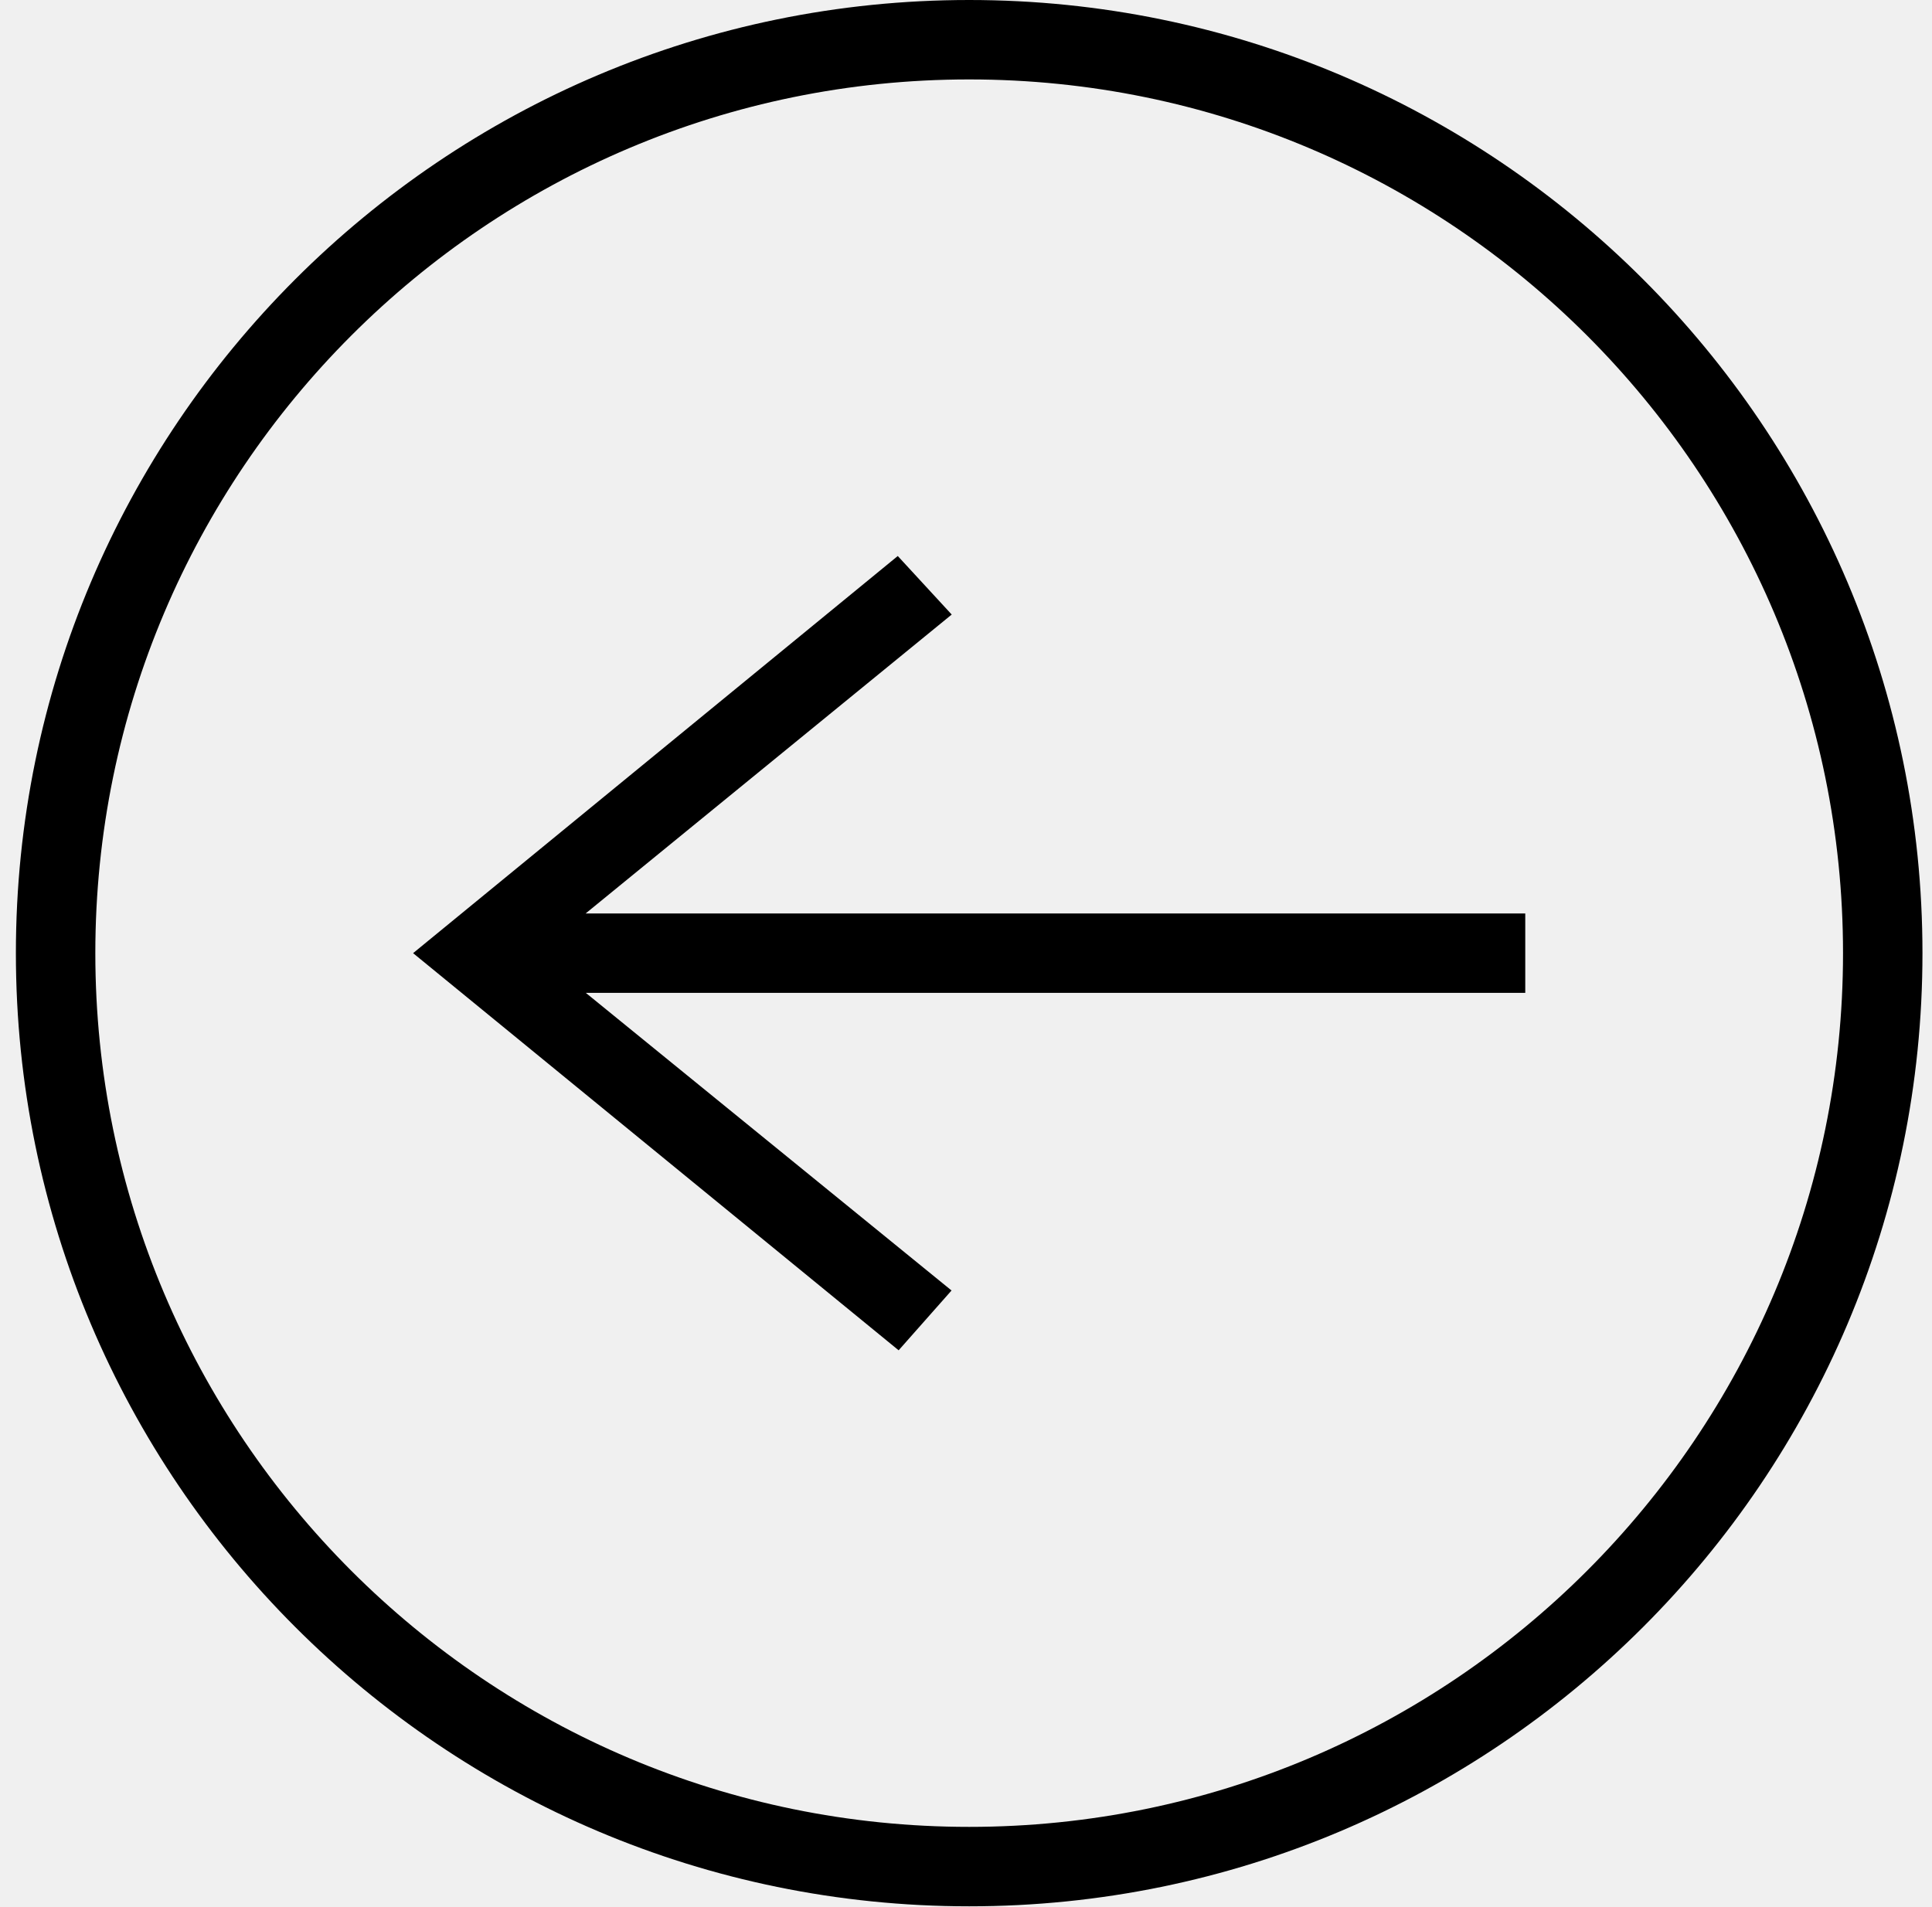
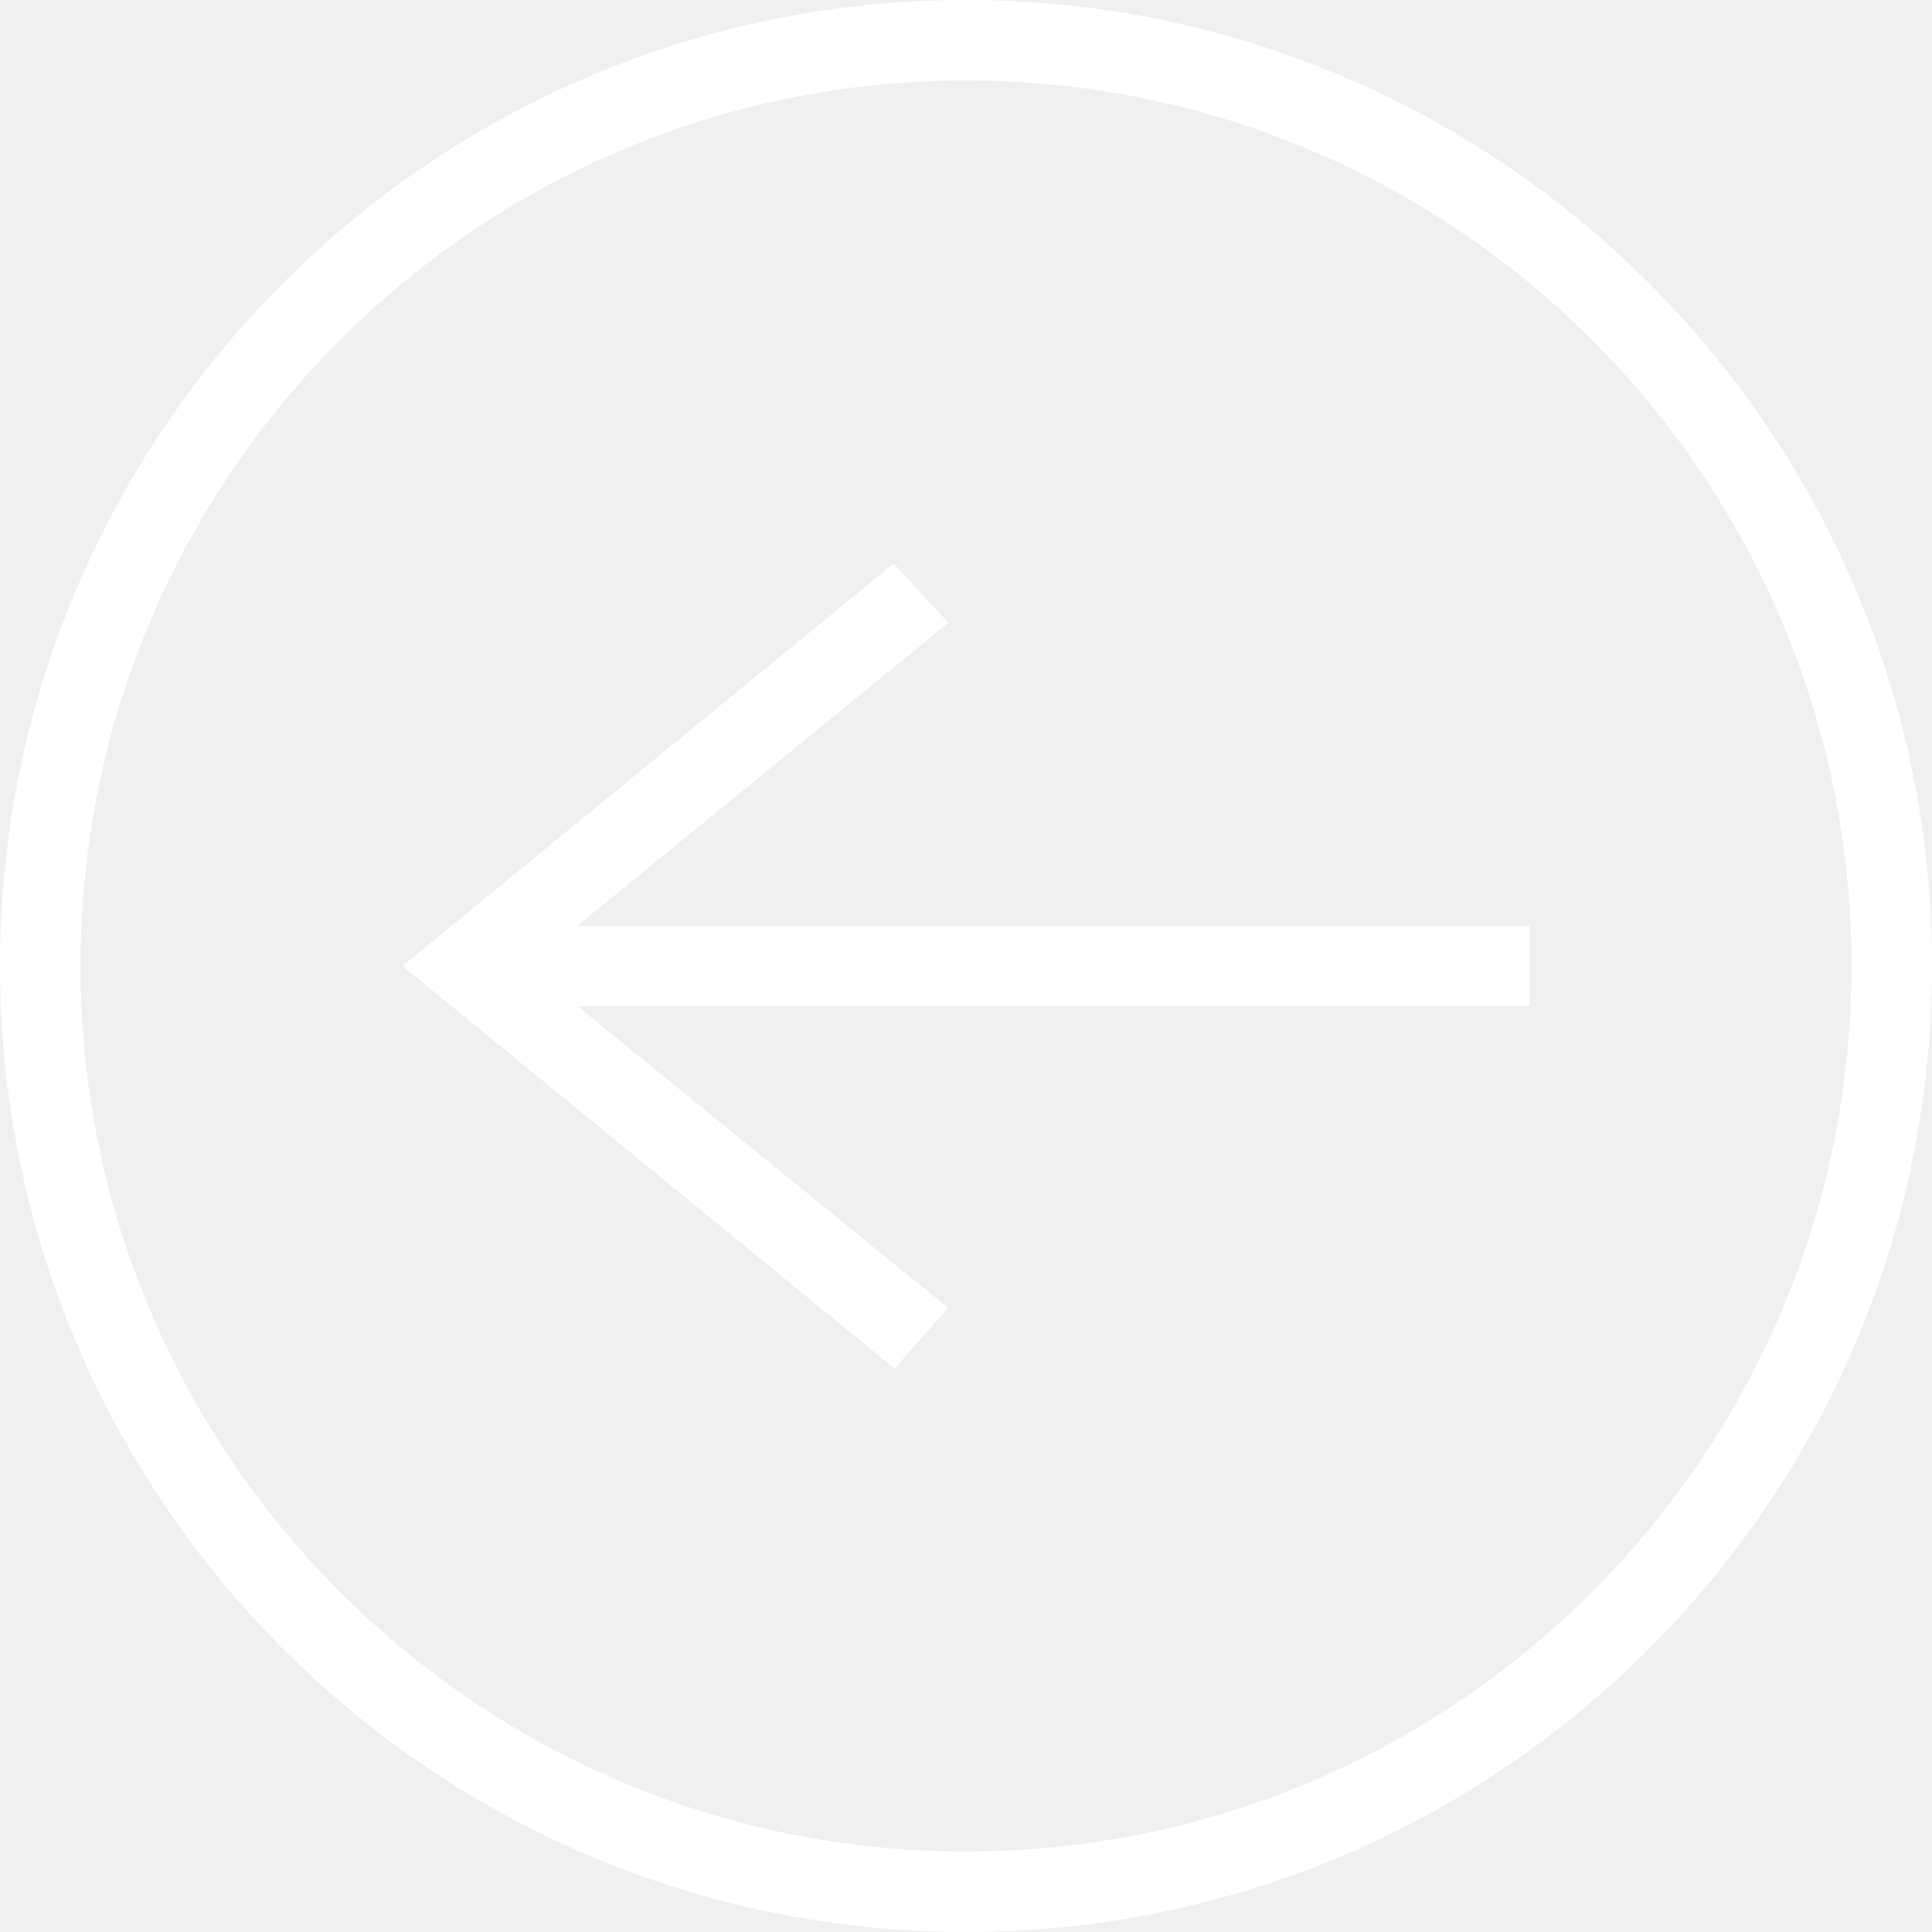
- <svg xmlns="http://www.w3.org/2000/svg" width="76" height="75" viewBox="0 0 76 75" fill="none">
-   <path fill-rule="evenodd" clip-rule="evenodd" d="M38.125 75C58.822 75 75.625 58.197 75.625 37.5C75.625 16.803 58.822 0 38.125 0C17.428 0 0.625 16.803 0.625 37.5C0.625 58.197 17.428 75 38.125 75ZM38.125 71.875C57.097 71.875 72.5 56.472 72.5 37.5C72.5 18.528 57.097 3.125 38.125 3.125C19.153 3.125 3.75 18.528 3.75 37.5C3.75 56.472 19.153 71.875 38.125 71.875ZM23.038 35.938L37.438 24.178L35.316 21.875L16.25 37.5L35.35 53.125L37.431 50.772L23.044 39.062L60 39.062V35.938L23.038 35.938Z" fill="black" />
+ <svg xmlns="http://www.w3.org/2000/svg" width="75" height="75" viewBox="0 0 75 75" fill="none">
+   <g clip-path="url(#clip0_301_2)">
+     <path fill-rule="evenodd" clip-rule="evenodd" d="M37.5 75C58.197 75 75 58.197 75 37.5C75 16.803 58.197 0 37.5 0C16.803 0 0 16.803 0 37.5C0 58.197 16.803 75 37.5 75ZM37.5 71.875C56.472 71.875 71.875 56.472 71.875 37.5C71.875 18.528 56.472 3.125 37.5 3.125C18.528 3.125 3.125 18.528 3.125 37.5C3.125 56.472 18.528 71.875 37.5 71.875ZM22.413 35.938L36.812 24.178L34.691 21.875L15.625 37.5L34.725 53.125L36.806 50.772L22.419 39.062L59.375 39.062L59.375 35.938L22.413 35.938Z" fill="white" />
+   </g>
+   <defs>
+     <clipPath id="clip0_301_2">
+       <rect width="75" height="75" fill="white" transform="matrix(-1 0 0 -1 75 75)" />
+     </clipPath>
+   </defs>
</svg>
